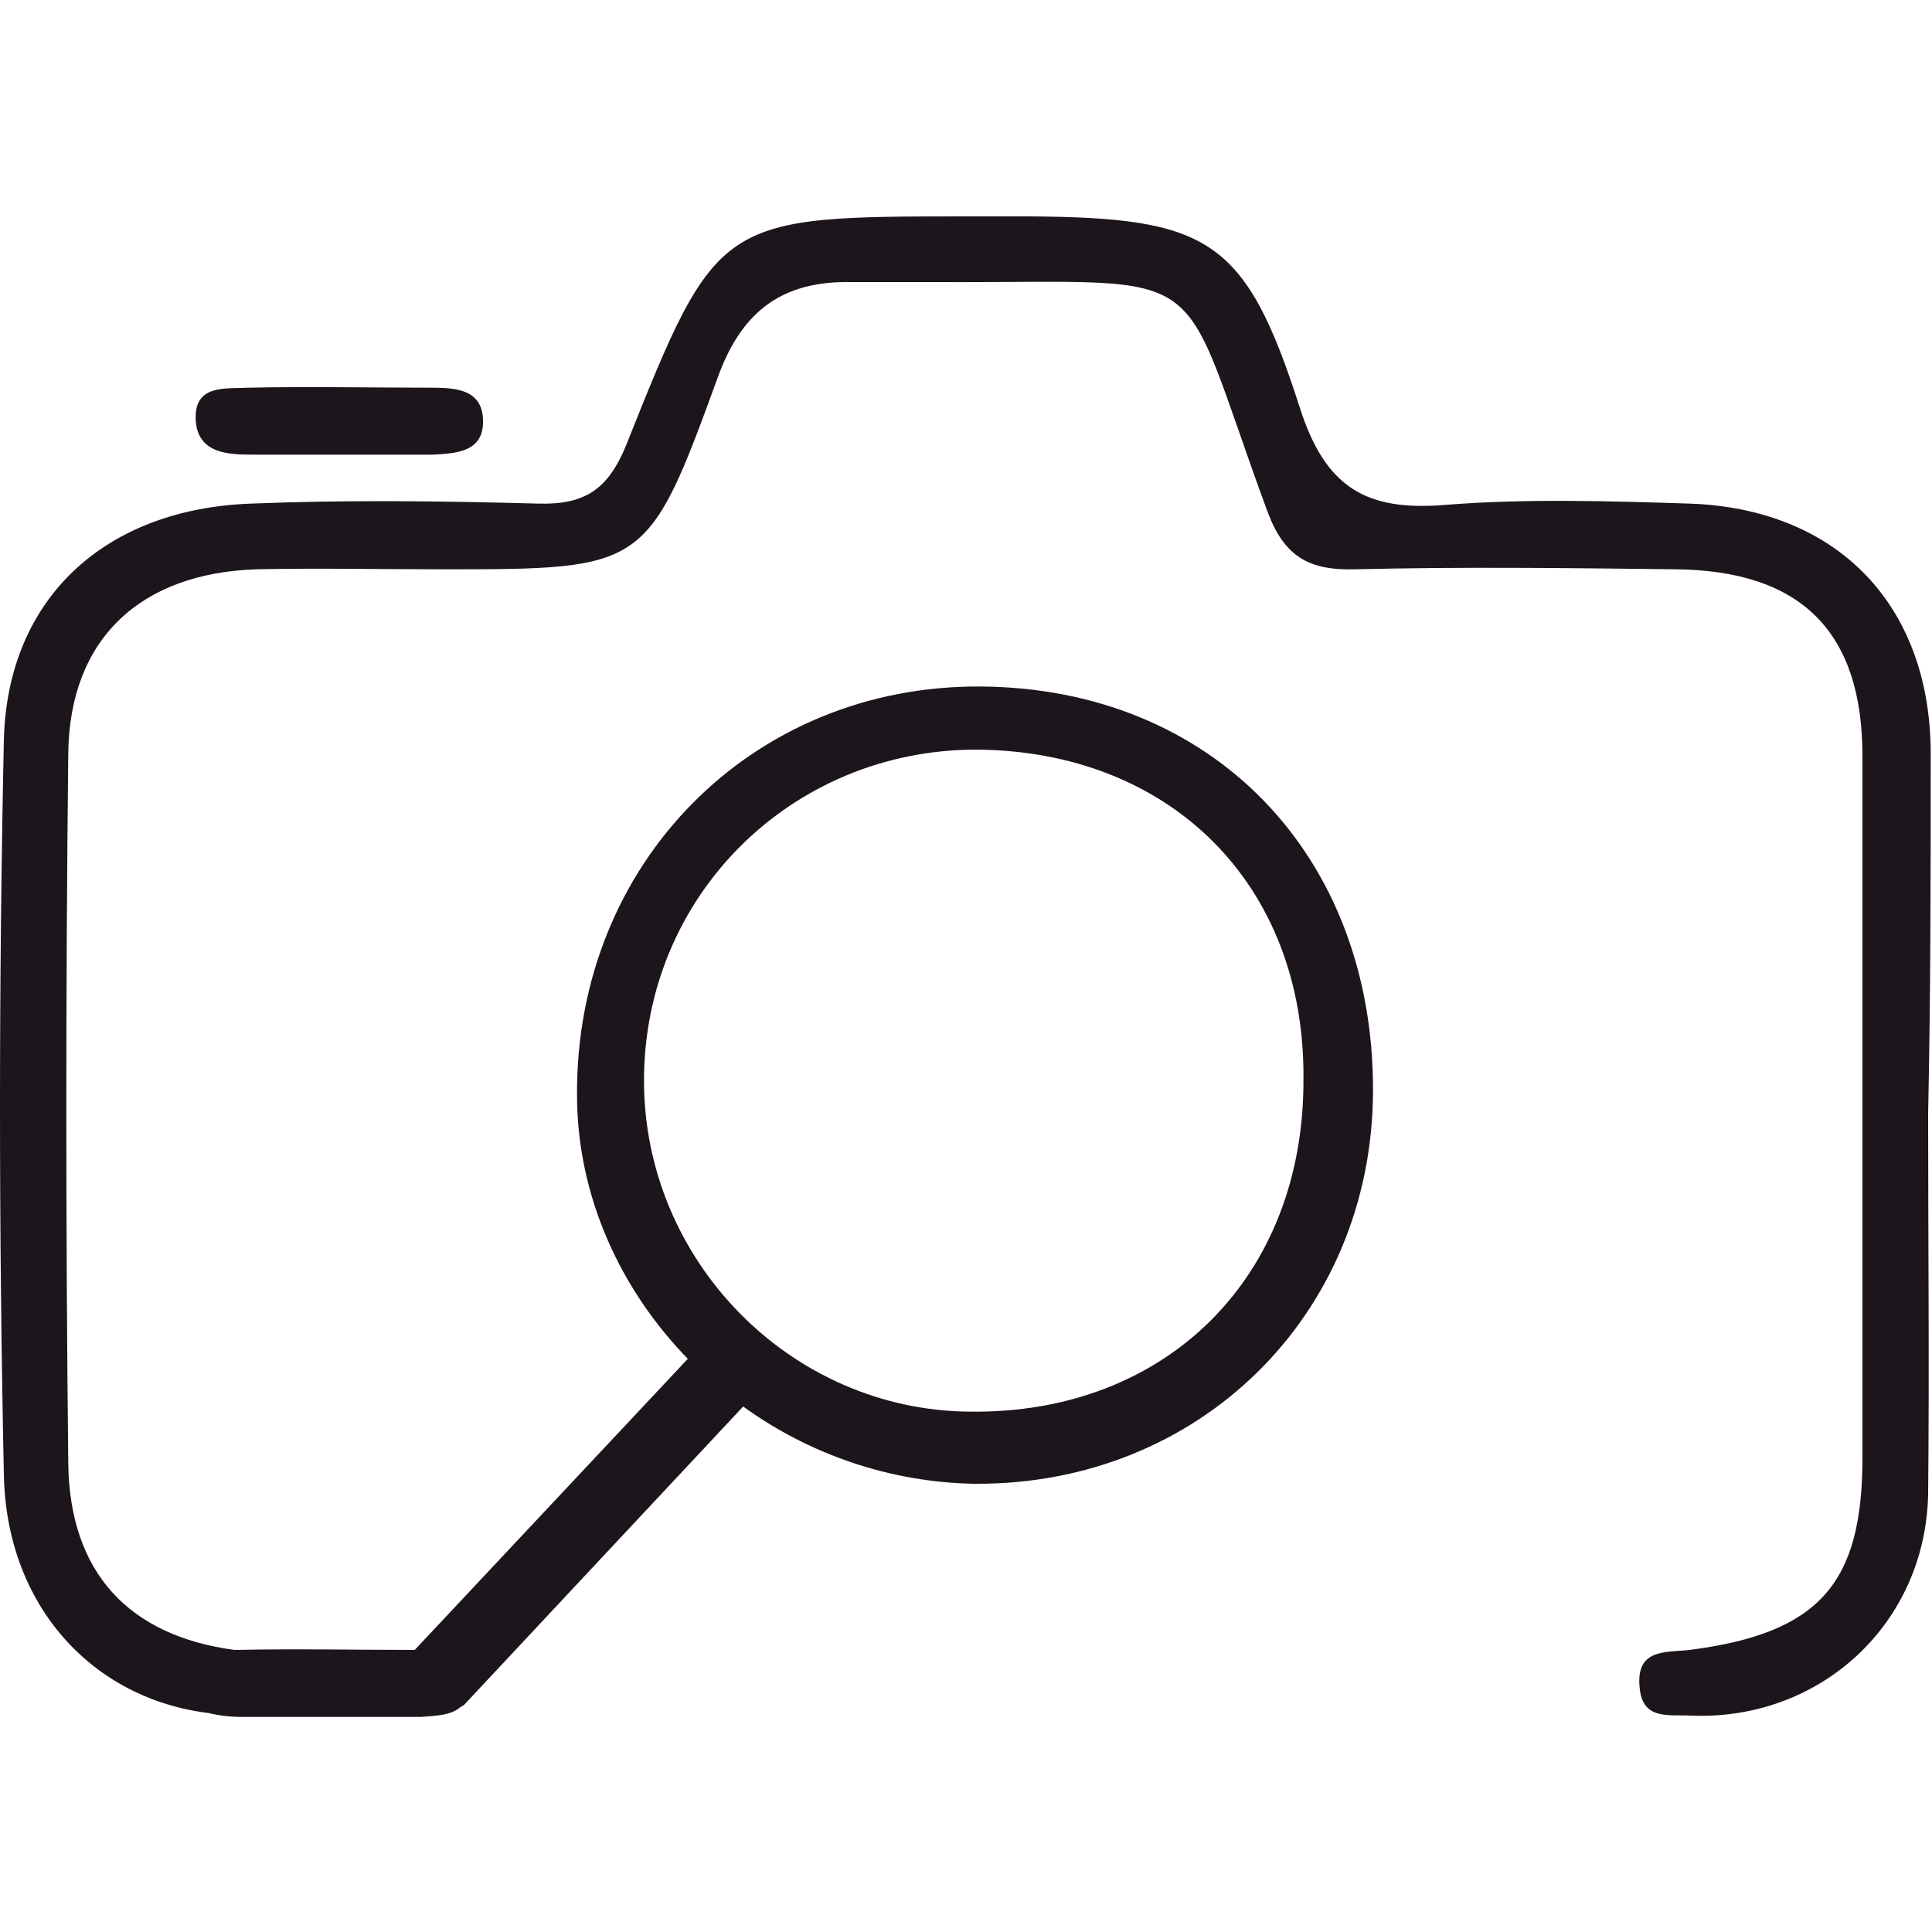
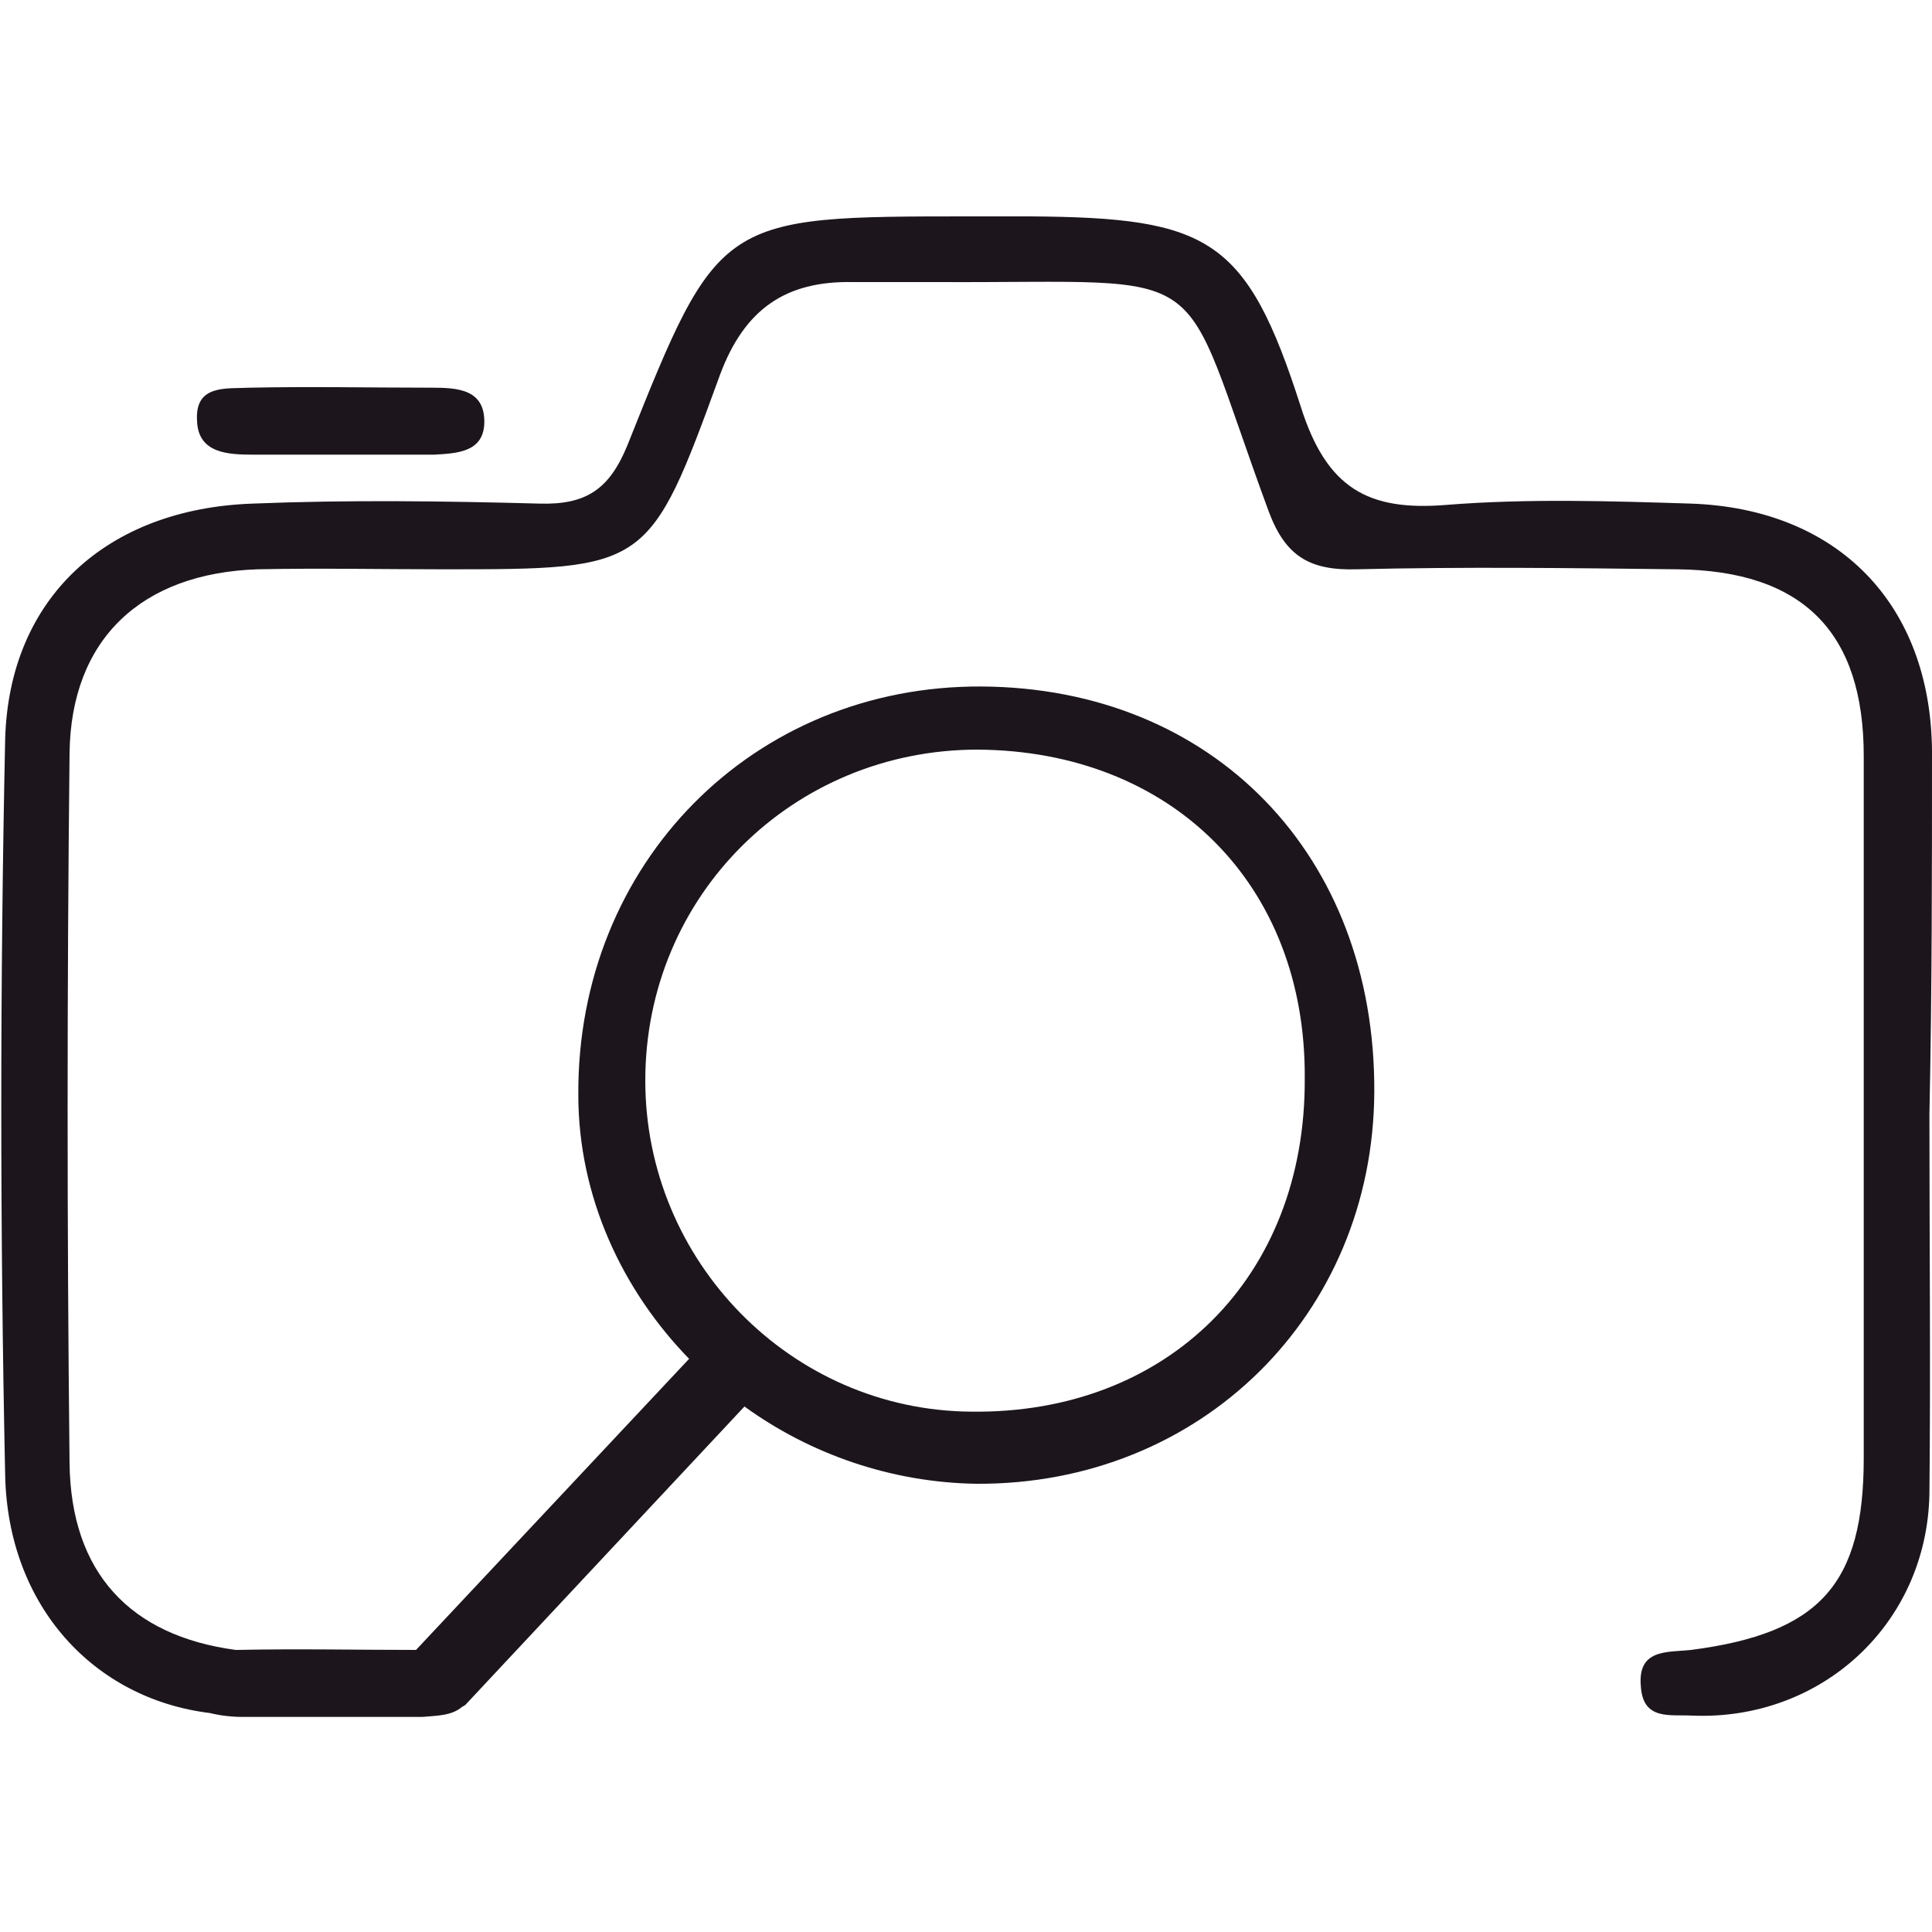
<svg xmlns="http://www.w3.org/2000/svg" version="1.1" id="Layer_1" x="0px" y="0px" viewBox="-230 322 150 150" style="enable-background:new -230 322 150 150;" xml:space="preserve">
  <style type="text/css">
	.st0{fill:#1C161C;}
</style>
  <g>
-     <path class="st0" d="M-210.4,357.3c2.3,0,4.7,0,7,0c2.4,0,4.7,0,7,0c1.8-0.1,3.8-0.2,3.9-2.4c0.1-2.7-2.1-2.8-4.1-2.8   c-4.7,0-9.4-0.1-14.1,0c-1.8,0.1-4.3-0.3-4.1,2.6C-214.6,357.2-212.3,357.3-210.4,357.3z" />
-     <path class="st0" d="M-80.1,380.3c-0.1-11.4-7.3-18.8-18.7-19.2c-6.3-0.2-12.7-0.4-19,0.1c-6.1,0.5-9.3-1.3-11.3-7.6   c-4.2-13.1-7.1-14.7-21-14.8c-1.5,0-3.1,0-4.6,0c-19.5,0-19.6,0-26.7,17.8c-1.4,3.4-3.2,4.6-6.8,4.5c-7.4-0.2-14.9-0.3-22.3,0   c-11.3,0.4-18.9,7.3-19.2,18.3c-0.4,19-0.4,38.1,0,57.1c0.2,10.2,6.9,17.4,15.9,18.5c0.8,0.2,1.7,0.3,2.5,0.3c2.3,0,4.7,0,7,0   c2.4,0,4.7,0,7,0c1.2-0.1,2.3-0.1,3.1-0.8c0.1,0,0.1-0.1,0.2-0.1l21.7-23.2l0,0c5.1,3.7,11.4,5.9,18,6   c17.4,0.1,30.8-13.1,30.9-30.4c0.1-18.4-12.5-31.4-30.5-31.5c-17.7-0.1-31.4,13.7-31.3,31.7c0,7.9,3.4,15.2,8.7,20.6l-0.1-0.1   l-21.2,22.6c-4.6,0-9.2-0.1-13.9,0c0,0-0.1,0-0.1,0c-8.2-1.1-12.8-6-12.9-14.5c-0.2-18.3-0.2-36.7,0-55.1c0.1-8.9,5.6-14,14.6-14.3   c4.8-0.1,9.6,0,14.4,0c15.9,0,16,0,21.5-15.1c1.9-5.1,5.1-7.3,10.3-7.2c2.2,0,4.4,0,6.6,0c22.1,0.1,18.4-2,25.7,17.8   c1.3,3.5,3.2,4.6,6.8,4.5c8.3-0.2,16.6-0.1,24.9,0c9.8,0.1,14.5,4.9,14.5,14.5c0,18.2,0,36.3,0,54.5c0,9.8-3.4,13.6-13.4,14.9   c-1.9,0.2-4.2-0.1-3.9,2.9c0.2,2.6,2.3,2.1,4,2.2c10,0.4,18.2-7.1,18.4-17.2c0.1-9.8,0-19.7,0-29.5   C-80.1,399-80.1,389.6-80.1,380.3z M-180,405.9c0-14.4,11.5-25.7,25.8-25.7c15.1,0.1,25.5,10.5,25.4,25.5   c0.1,15.5-10.7,26.1-25.9,25.9C-168.6,431.5-180,419.9-180,405.9z" />
+     <path class="st0" d="M-210.3,357.3c2.3,0,4.7,0,7,0c2.4,0,4.7,0,7,0c1.8-0.1,3.8-0.2,3.9-2.4c0.1-2.7-2.1-2.8-4.1-2.8   c-4.7,0-9.4-0.1-14.1,0c-1.8,0.1-4.3-0.3-4.1,2.6C-214.6,357.2-212.3,357.3-210.3,357.3z" />
+     <path class="st0" d="M-80,380.3c-0.1-11.4-7.3-18.8-18.7-19.2c-6.3-0.2-12.7-0.4-19,0.1c-6.1,0.5-9.3-1.3-11.3-7.6   c-4.2-13.1-7.1-14.7-21-14.8c-1.5,0-3.1,0-4.6,0c-19.5,0-19.6,0-26.7,17.8c-1.4,3.4-3.2,4.6-6.8,4.5c-7.4-0.2-14.9-0.3-22.3,0   c-11.3,0.4-18.9,7.3-19.2,18.3c-0.4,19-0.4,38.1,0,57.1c0.2,10.2,6.9,17.4,15.9,18.5c0.8,0.2,1.7,0.3,2.5,0.3c2.3,0,4.7,0,7,0   c2.4,0,4.7,0,7,0c1.2-0.1,2.3-0.1,3.1-0.8c0.1,0,0.1-0.1,0.2-0.1l21.7-23.2l0,0c5.1,3.7,11.4,5.9,18,6   c17.4,0.1,30.8-13.1,30.9-30.4c0.1-18.4-12.5-31.4-30.5-31.5c-17.7-0.1-31.4,13.7-31.3,31.7c0,7.9,3.4,15.2,8.7,20.6l-0.1-0.1   l-21.2,22.6c-4.6,0-9.2-0.1-13.9,0h-0.1c-8.2-1.1-12.8-6-12.9-14.5c-0.2-18.3-0.2-36.7,0-55.1c0.1-8.9,5.6-14,14.6-14.3   c4.8-0.1,9.6,0,14.4,0c15.9,0,16,0,21.5-15.1c1.9-5.1,5.1-7.3,10.3-7.2c2.2,0,4.4,0,6.6,0c22.1,0.1,18.4-2,25.7,17.8   c1.3,3.5,3.2,4.6,6.8,4.5c8.3-0.2,16.6-0.1,24.9,0c9.8,0.1,14.5,4.9,14.5,14.5c0,18.2,0,36.3,0,54.5c0,9.8-3.4,13.6-13.4,14.9   c-1.9,0.2-4.2-0.1-3.9,2.9c0.2,2.6,2.3,2.1,4,2.2c10,0.4,18.2-7.1,18.4-17.2c0.1-9.8,0-19.7,0-29.5C-80,399-80,389.6-80,380.3z    M-179.9,405.9c0-14.4,11.5-25.7,25.8-25.7c15.1,0.1,25.5,10.5,25.4,25.5c0.1,15.5-10.7,26.1-25.9,25.9   C-168.6,431.5-179.9,419.9-179.9,405.9z" />
  </g>
</svg>
